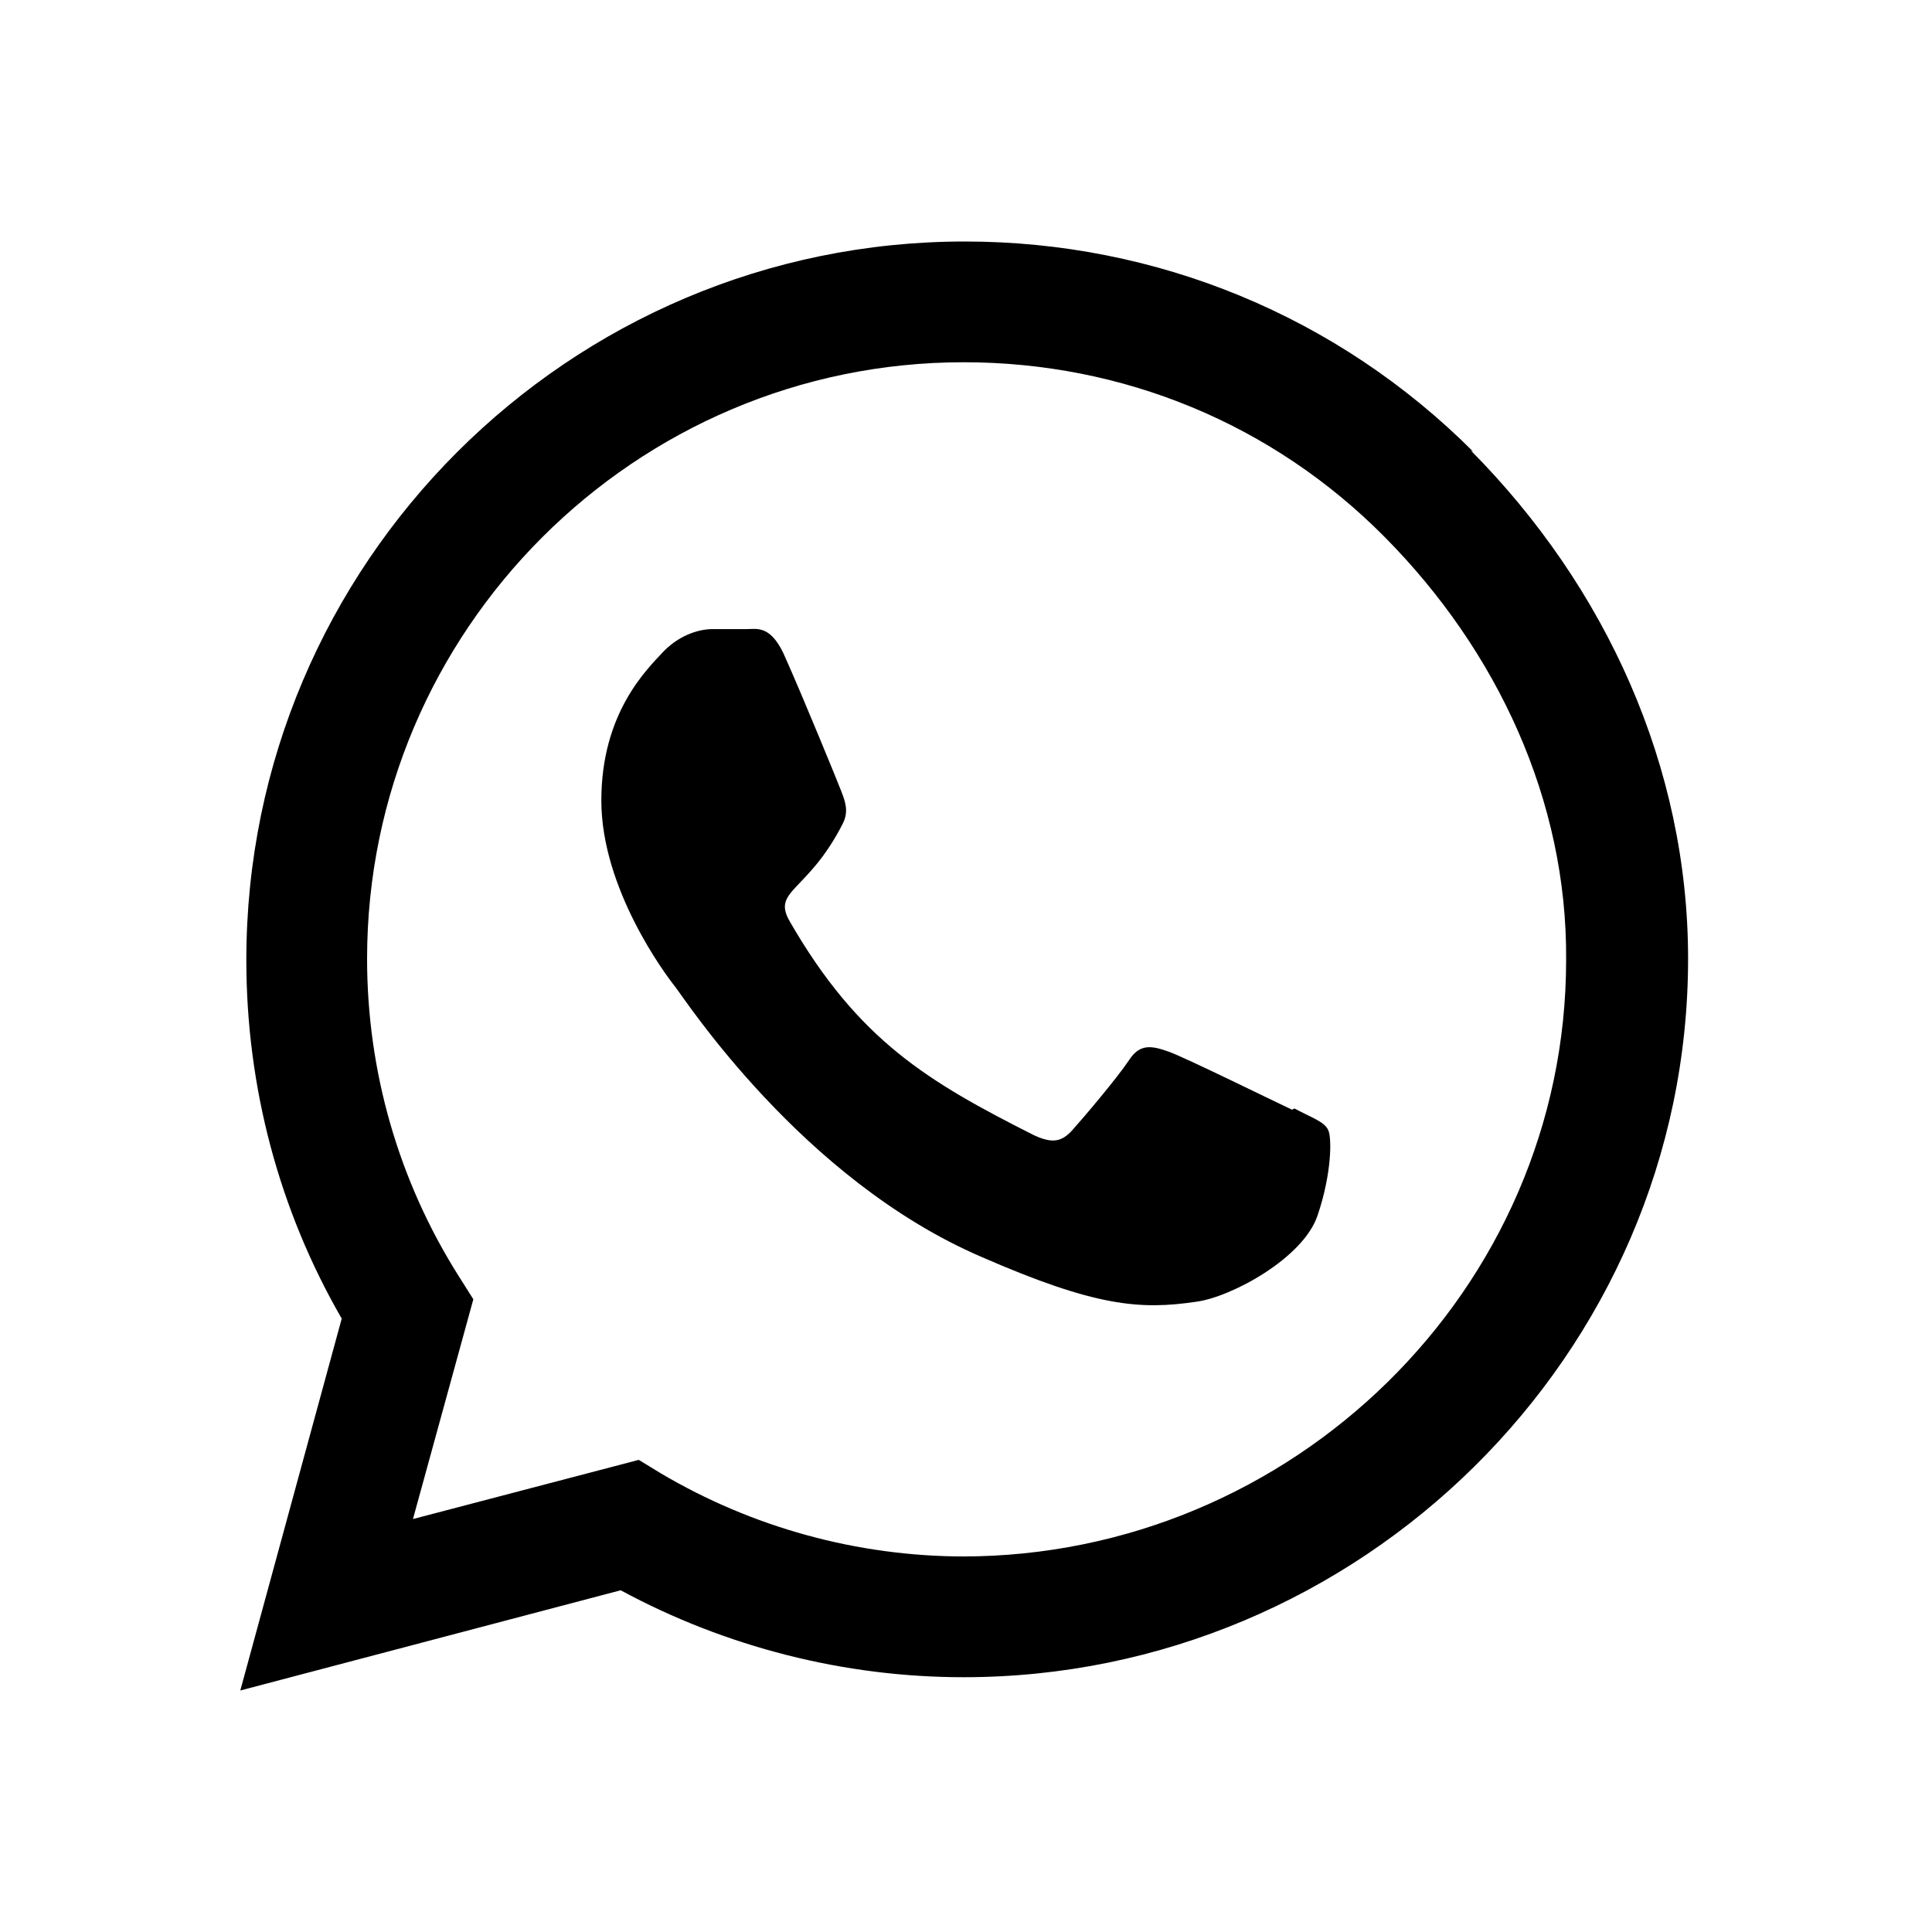
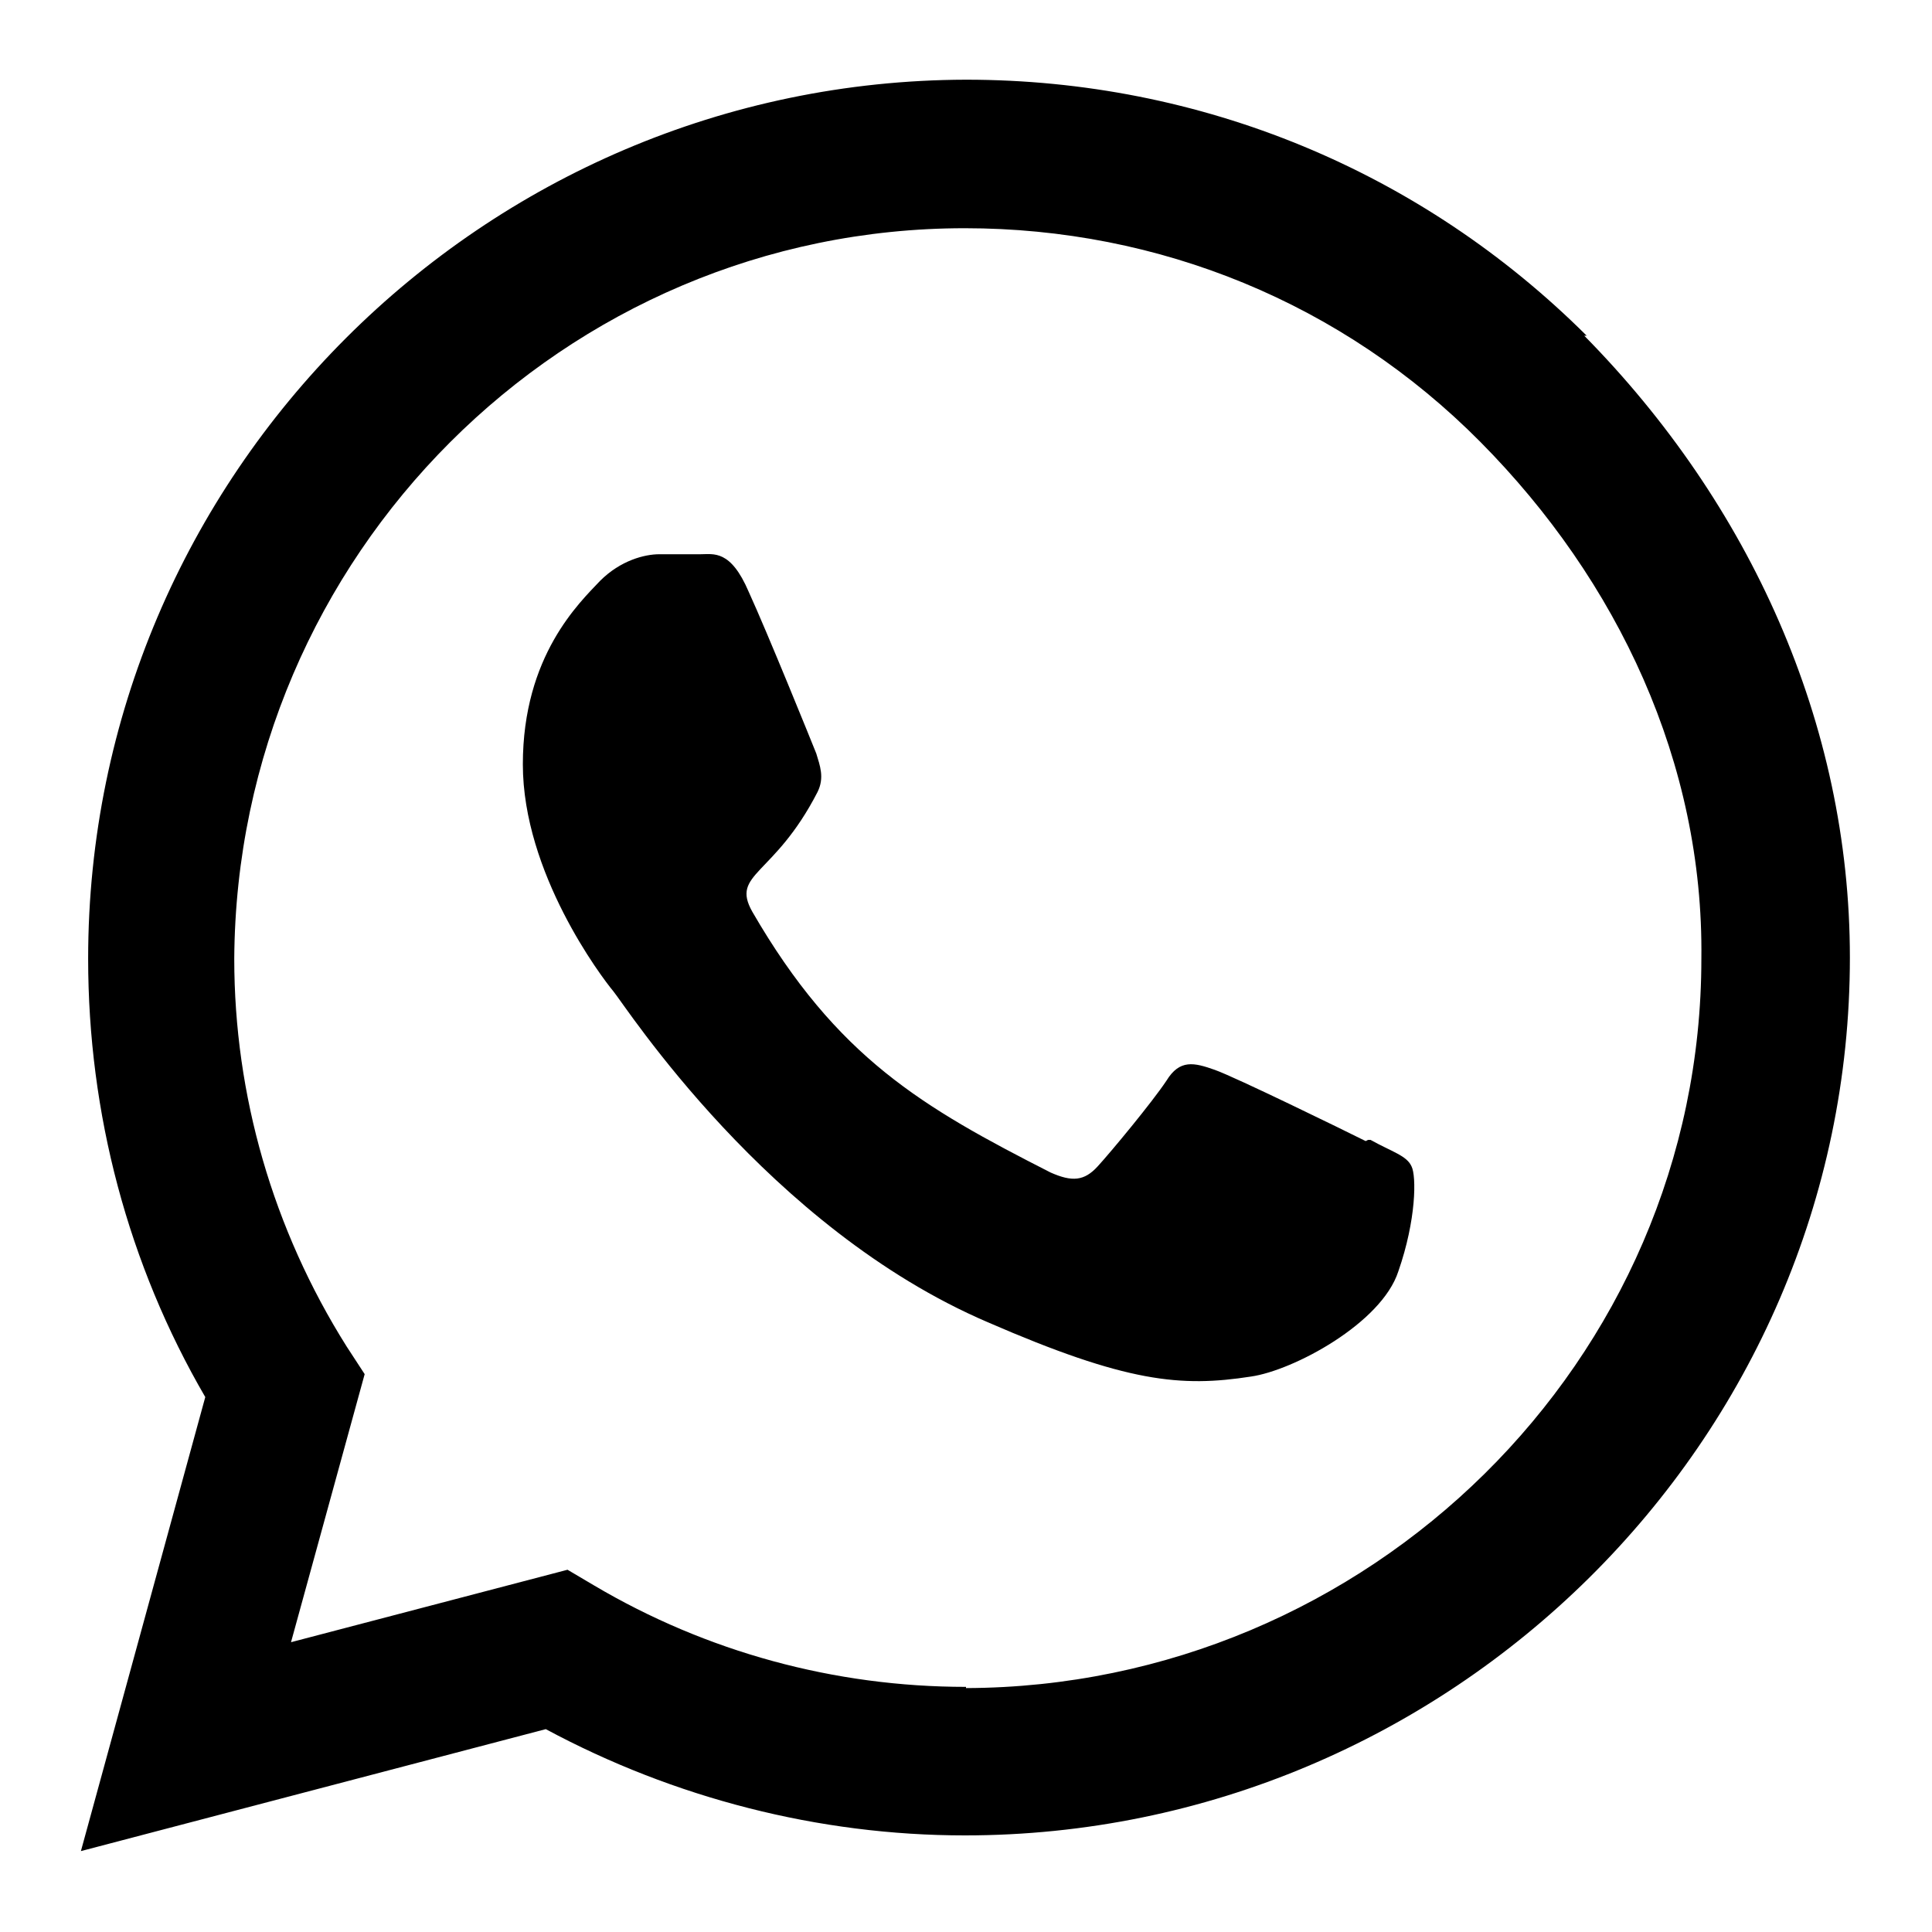
<svg xmlns="http://www.w3.org/2000/svg" width="16" height="16" viewBox="0 0 16 16" fill="currentColor">
-   <path d="M12.2,3.74C11.08,2.62 9.58,2 7.99,2C4.71,2 2.04,4.67 2.04,7.95C2.04,9 2.31,10.02 2.83,10.92L1.99,14L5.14,13.17C6.01,13.64 6.99,13.89 7.98,13.89C11.26,13.89 13.98,11.22 13.98,7.94C13.98,6.35 13.3,4.86 12.18,3.73L12.2,3.74ZM7.99,12.89C7.1,12.89 6.23,12.65 5.47,12.2L5.29,12.09L3.42,12.58L3.92,10.76L3.8,10.57C3.3,9.78 3.04,8.87 3.04,7.94C3.04,5.22 5.26,3 7.98,3C9.3,3 10.54,3.51 11.47,4.45C12.4,5.39 12.98,6.63 12.97,7.95C12.97,10.68 10.7,12.89 7.97,12.89L7.99,12.89ZM10.7,9.19C10.55,9.12 9.82,8.76 9.68,8.71C9.54,8.66 9.44,8.64 9.35,8.78C9.25,8.93 8.97,9.26 8.88,9.36C8.79,9.46 8.71,9.47 8.56,9.4C7.69,8.96 7.11,8.62 6.54,7.63C6.39,7.37 6.69,7.39 6.98,6.82C7.03,6.72 7,6.64 6.97,6.56C6.94,6.48 6.64,5.75 6.51,5.46C6.39,5.17 6.27,5.21 6.18,5.21L5.9,5.21C5.8,5.21 5.64,5.25 5.5,5.39C5.36,5.54 4.98,5.9 4.98,6.63C4.98,7.36 5.51,8.07 5.59,8.17C5.67,8.27 6.64,9.77 8.13,10.41C9.07,10.82 9.44,10.85 9.91,10.78C10.2,10.74 10.79,10.42 10.91,10.07C11.03,9.72 11.03,9.42 11,9.36C10.97,9.29 10.87,9.26 10.72,9.18L10.7,9.19Z" />
+   <path d="M13.14,2.78L13.12,2.78C14.49,4.17 15.32,5.99 15.32,7.93C15.32,11.94 12,15.2 7.99,15.2C6.78,15.2 5.58,14.89 4.52,14.32L0.67,15.33L1.7,11.57C1.06,10.47 0.73,9.22 0.73,7.94C0.73,3.93 4,0.67 8,0.66C9.945,0.66 11.771,1.416 13.14,2.78ZM8,13.98C11.331,13.969 14.09,11.273 14.09,7.94C14.11,6.32 13.4,4.81 12.26,3.66C11.12,2.51 9.6,1.89 7.99,1.89C4.67,1.89 1.96,4.6 1.94,7.94C1.94,9.07 2.26,10.18 2.87,11.15L3.02,11.38L2.41,13.6L4.7,13L4.92,13.13C5.85,13.68 6.91,13.97 8,13.97L8,13.98ZM11.31,9.45L11.33,9.44L11.35,9.44C11.53,9.54 11.65,9.57 11.69,9.66C11.73,9.74 11.73,10.1 11.58,10.53C11.44,10.96 10.71,11.35 10.36,11.4C9.78,11.49 9.33,11.45 8.18,10.95C6.36,10.17 5.18,8.33 5.08,8.21C4.98,8.09 4.33,7.23 4.33,6.33C4.33,5.43 4.8,4.99 4.97,4.81C5.14,4.64 5.34,4.59 5.46,4.59L5.8,4.59C5.91,4.59 6.05,4.55 6.2,4.9C6.36,5.25 6.72,6.14 6.76,6.24C6.79,6.34 6.83,6.44 6.77,6.56C6.41,7.26 6.05,7.23 6.23,7.55C6.93,8.76 7.64,9.17 8.7,9.71C8.88,9.79 8.98,9.78 9.09,9.66C9.2,9.54 9.54,9.13 9.66,8.95C9.77,8.77 9.89,8.8 10.06,8.86C10.23,8.92 11.13,9.36 11.31,9.45Z" />
</svg>
